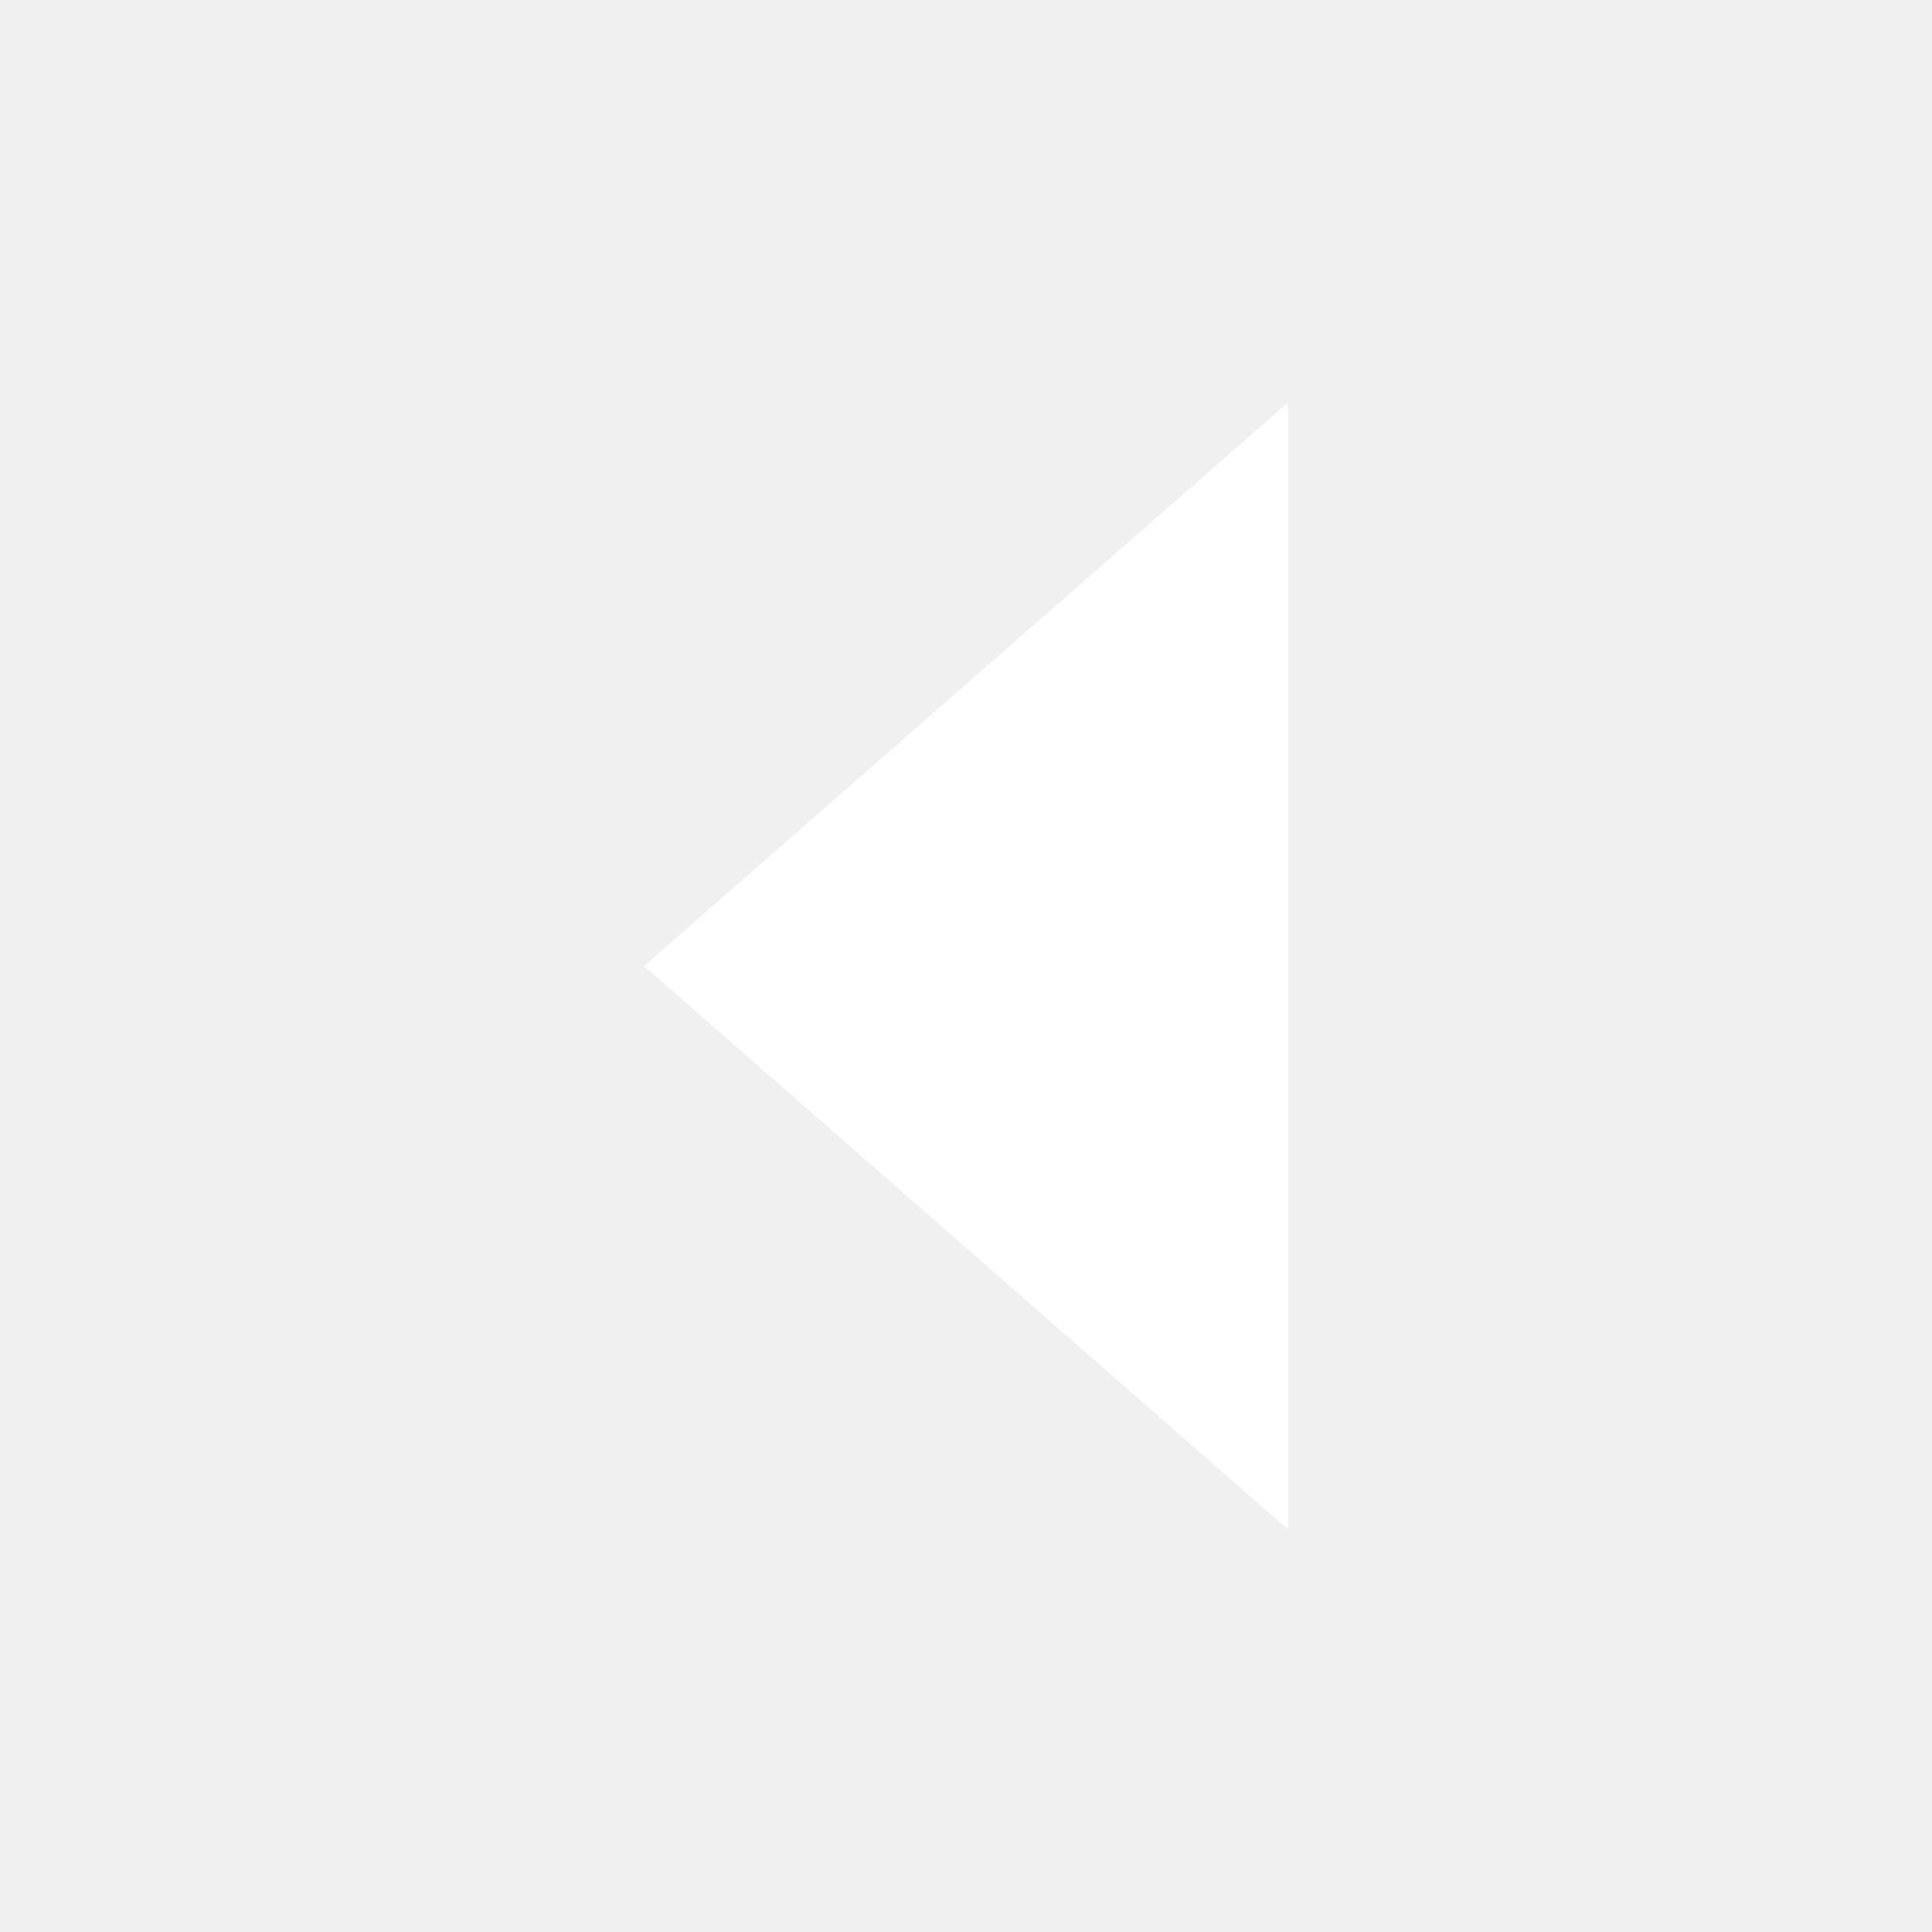
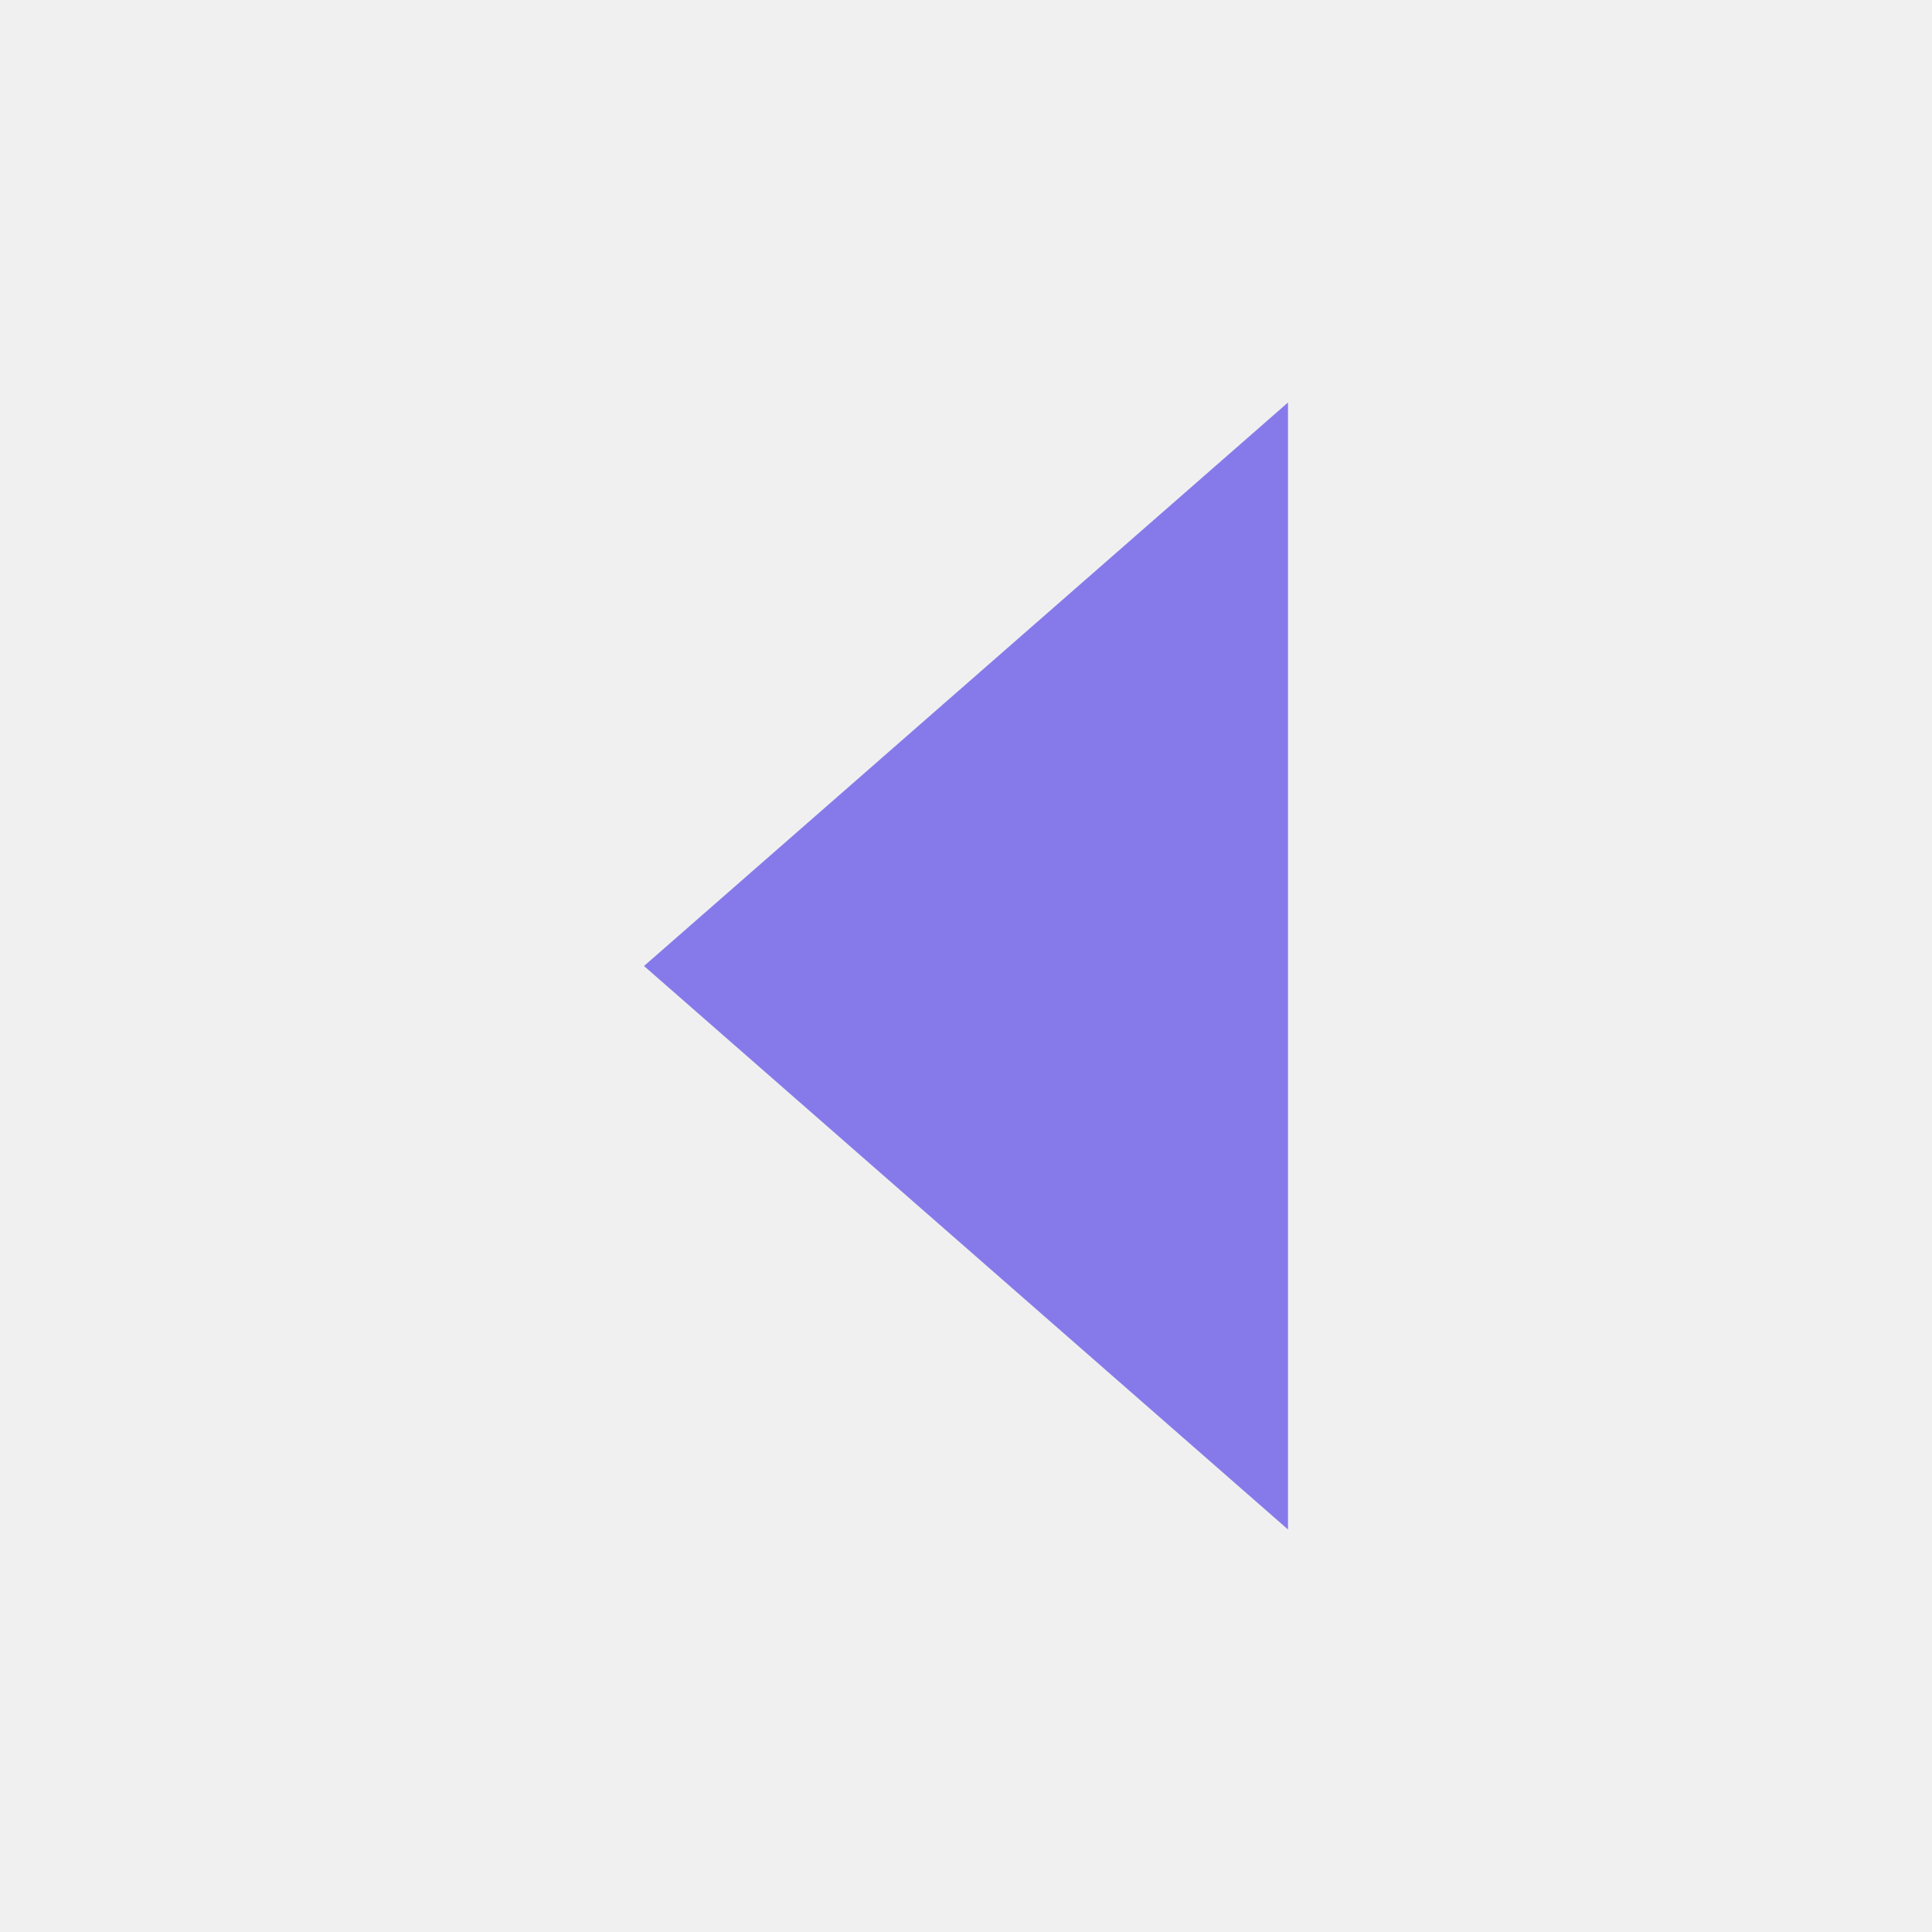
<svg xmlns="http://www.w3.org/2000/svg" viewBox="0 0 24 24" version="1.1">
  <g id="directional" stroke="none" stroke-width="1" fill="none" fill-rule="evenodd">
-     <g id="drop-left" fill="#ffffff">
+     <g id="drop-left" fill="#867AEB">
      <polygon id="Shape" points="16 5 8 12 16 19">

</polygon>
    </g>
  </g>
</svg>
